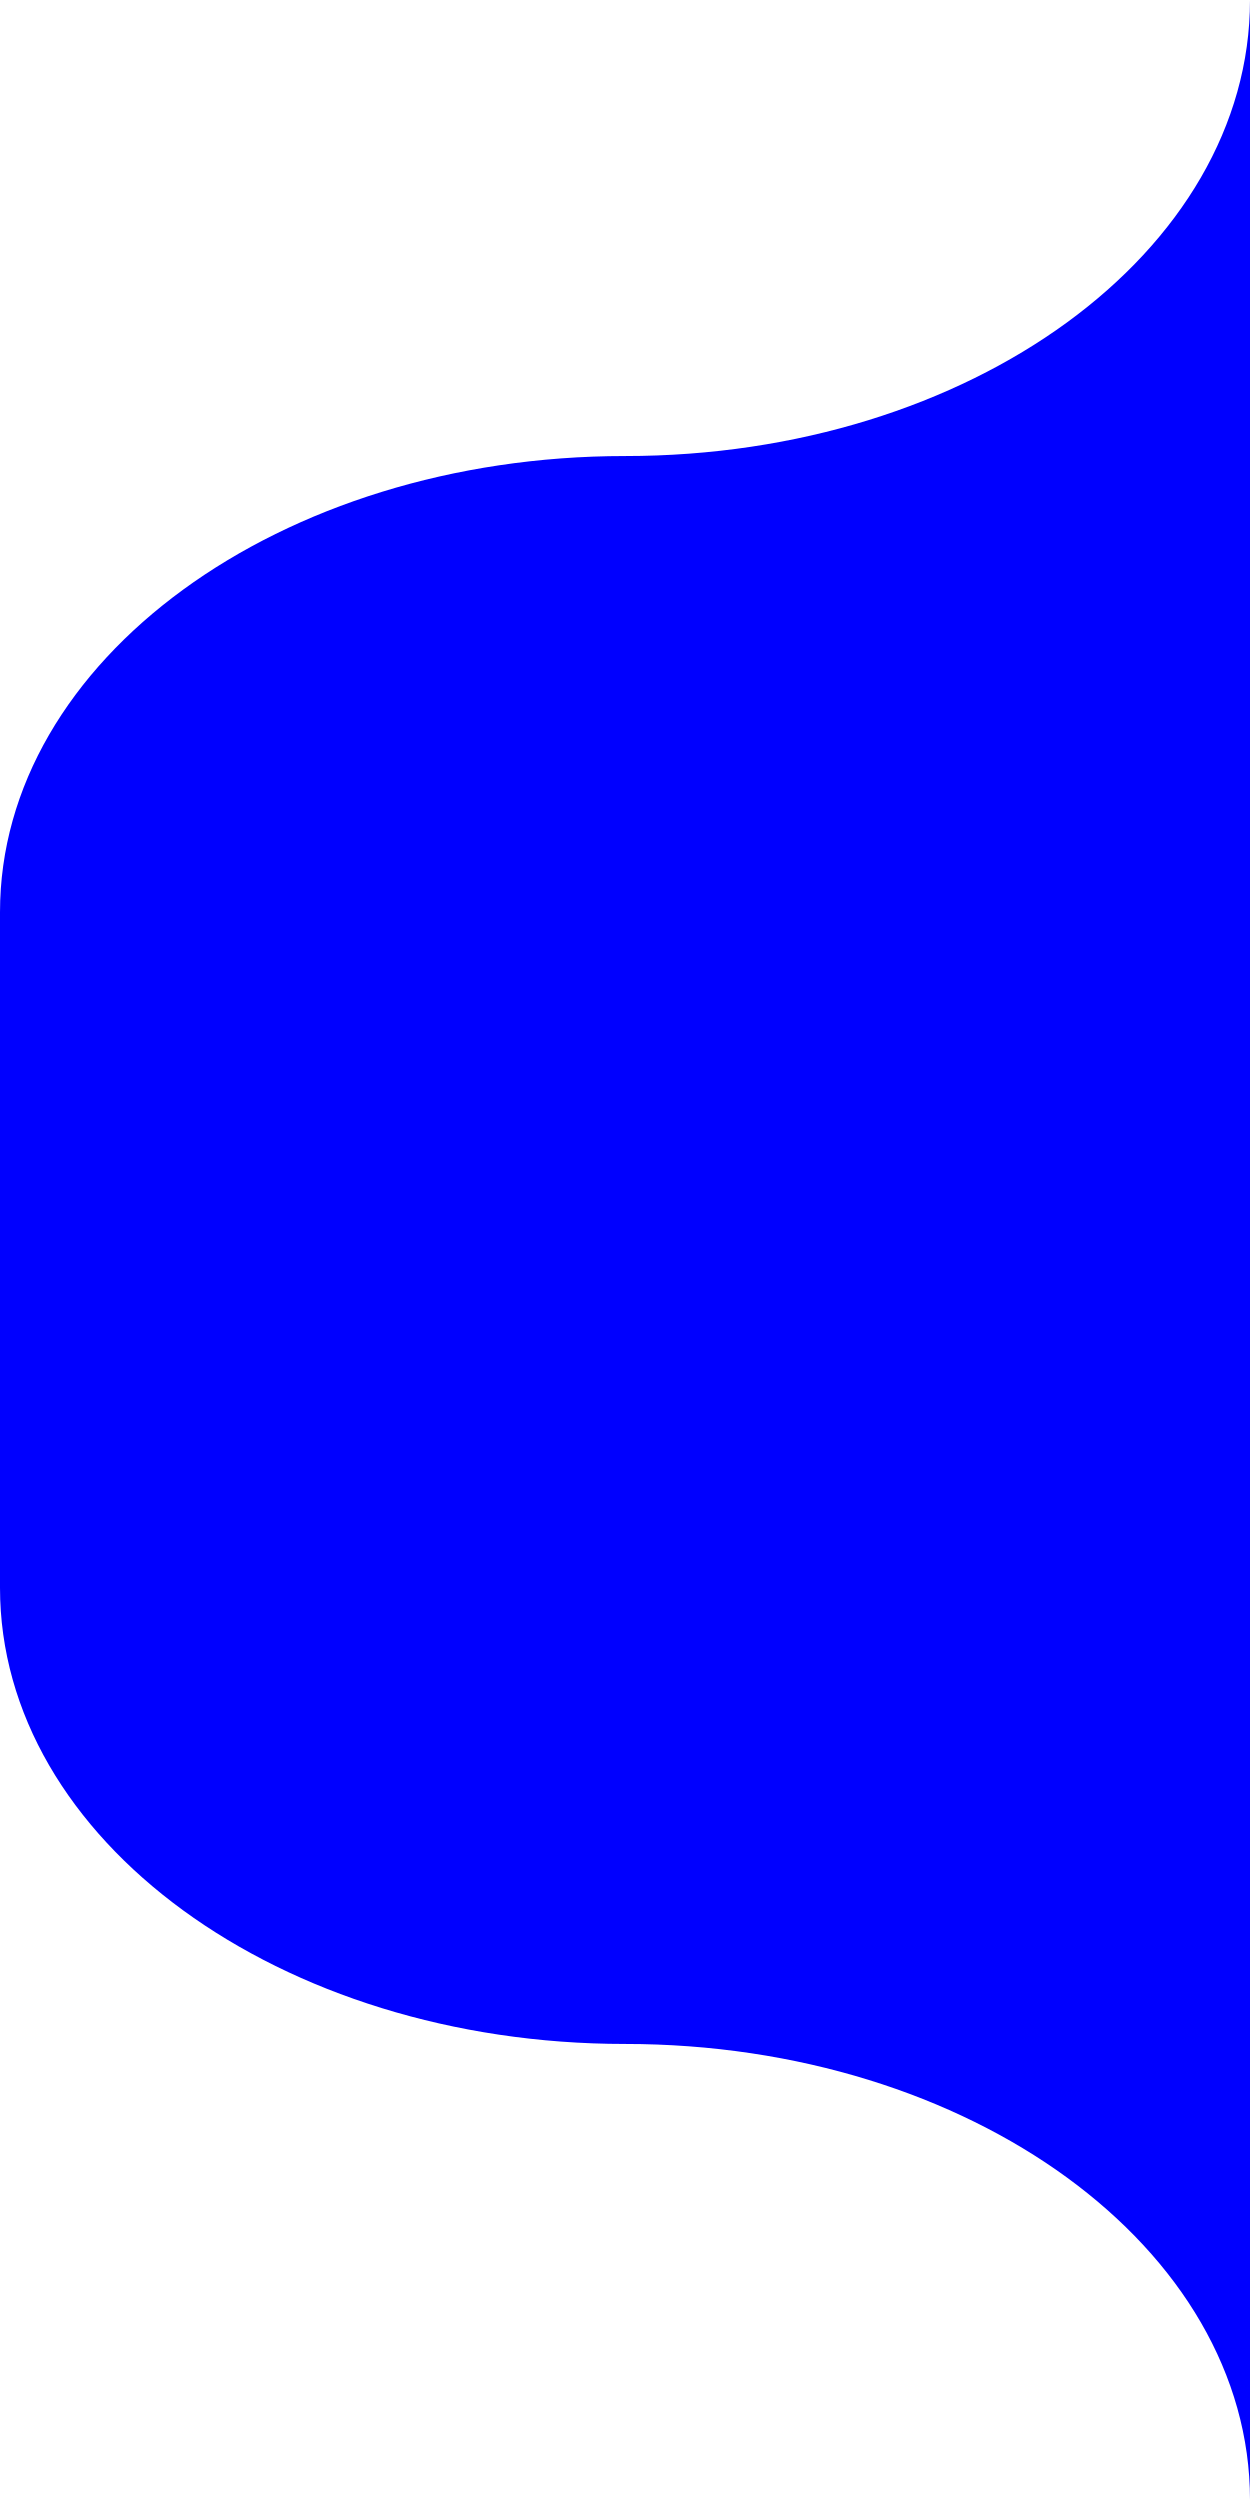
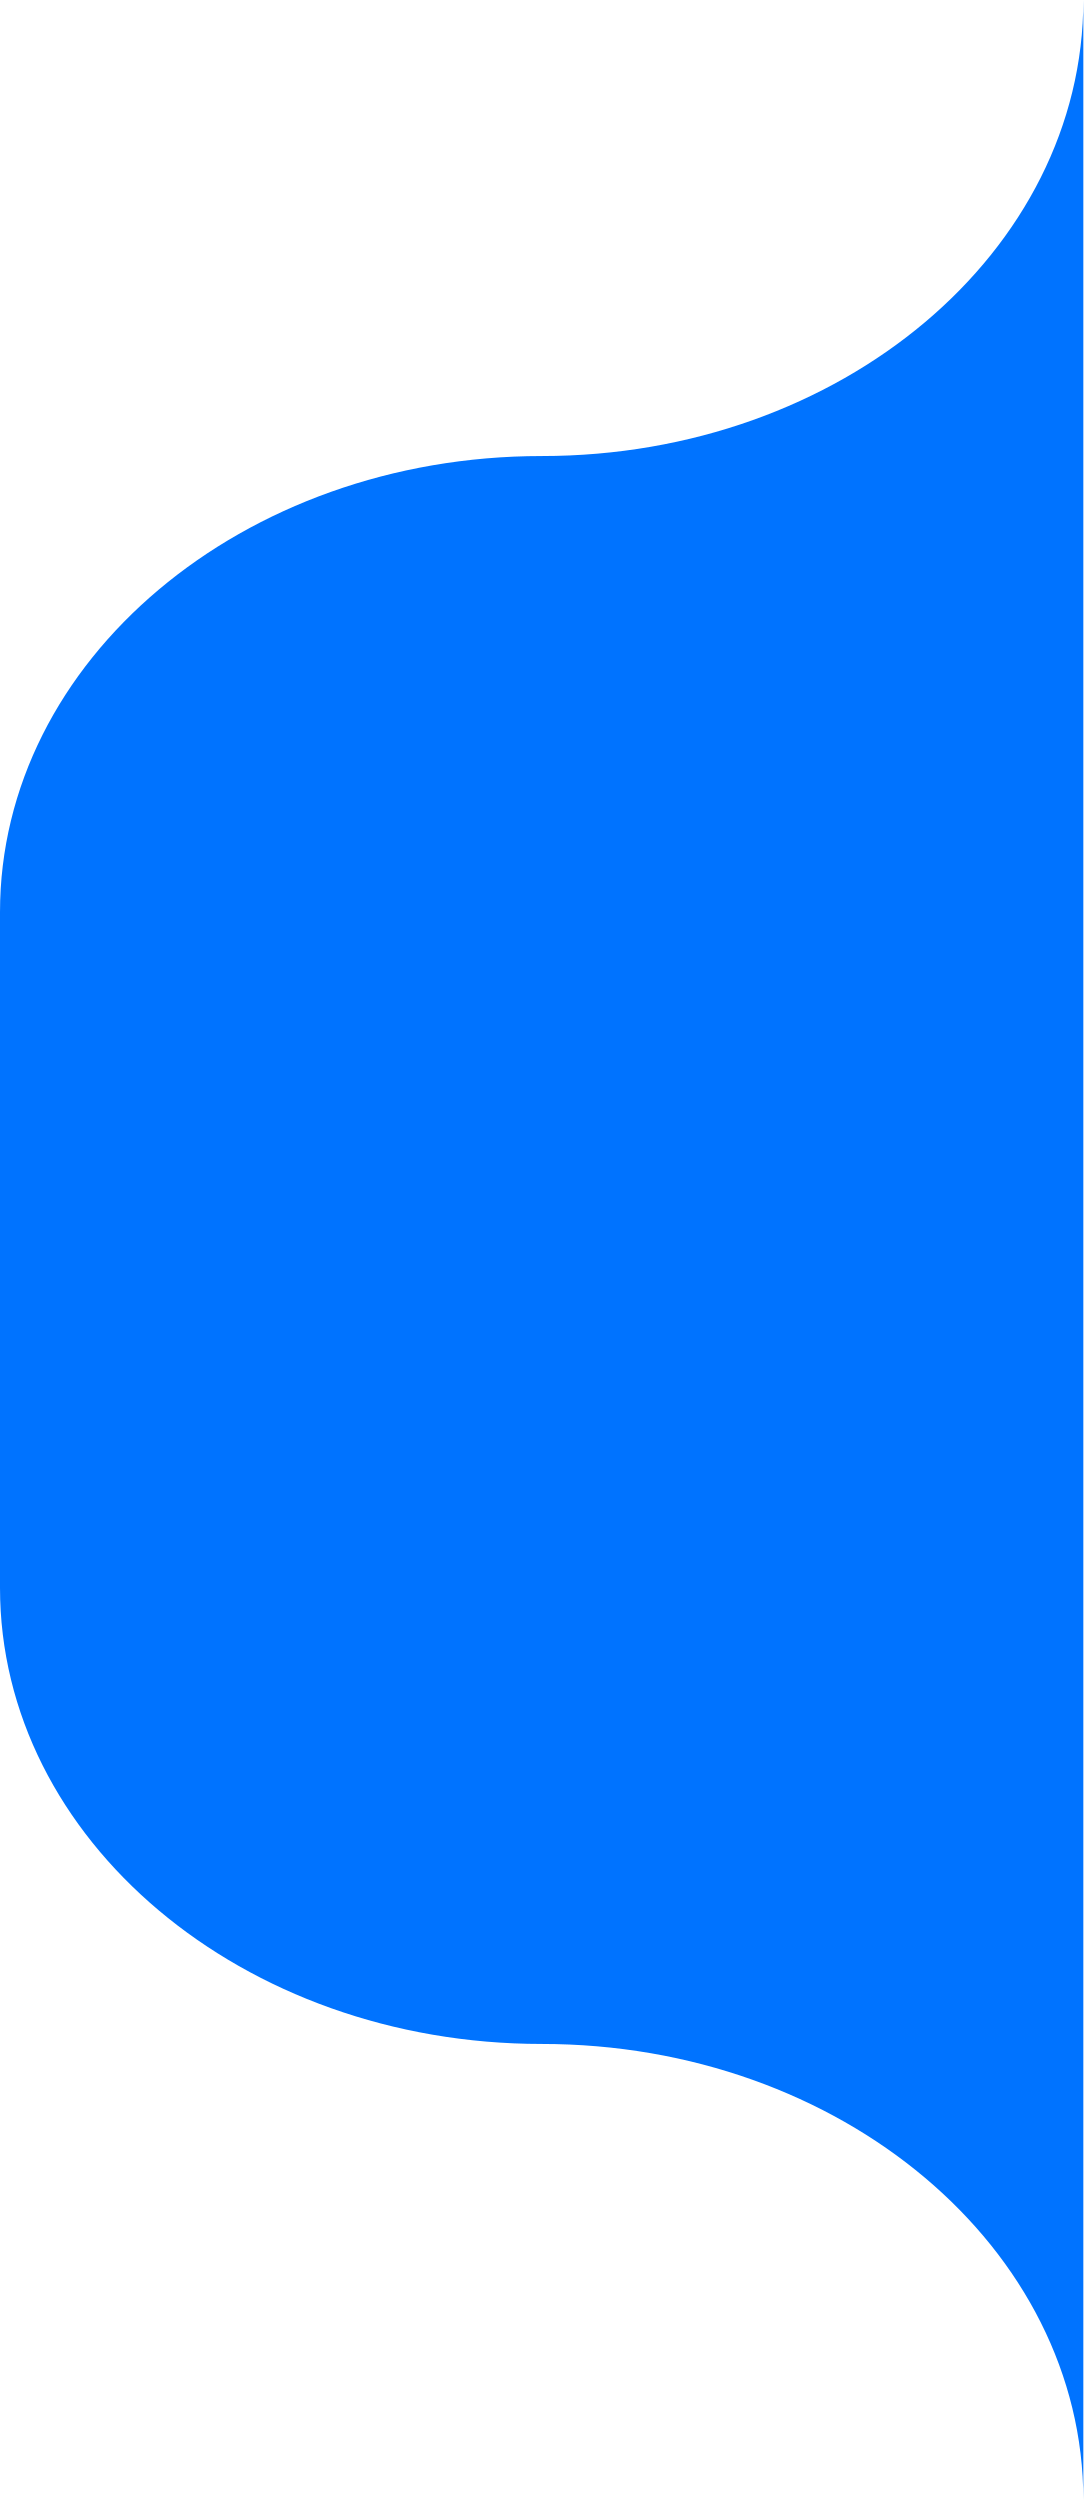
- <svg xmlns="http://www.w3.org/2000/svg" id="Layer_1" data-name="Layer 1" viewBox="0 0 60 120">
+ <svg xmlns="http://www.w3.org/2000/svg" id="Layer_1" data-name="Layer 1" viewBox="0 0 52 120">
  <defs>
-     <style>.cls-1{fill:blue;}</style>
+     <style>.cls-1{fill:#0073ff;}</style>
  </defs>
-   <path class="cls-1" d="M60,0V120c0-12.09-13.43-21.89-30-21.89S0,88.3,0,76.21V43.79c0-12.09,13.43-21.9,30-21.9S60,12.09,60,0Z" />
+   <path class="cls-1" d="M52,0V120c0-12.09-11.64-21.89-26-21.89S0,88.3,0,76.21V43.79c0-12.09,11.64-21.9,26-21.9S52,12.09,52,0Z" />
</svg>
